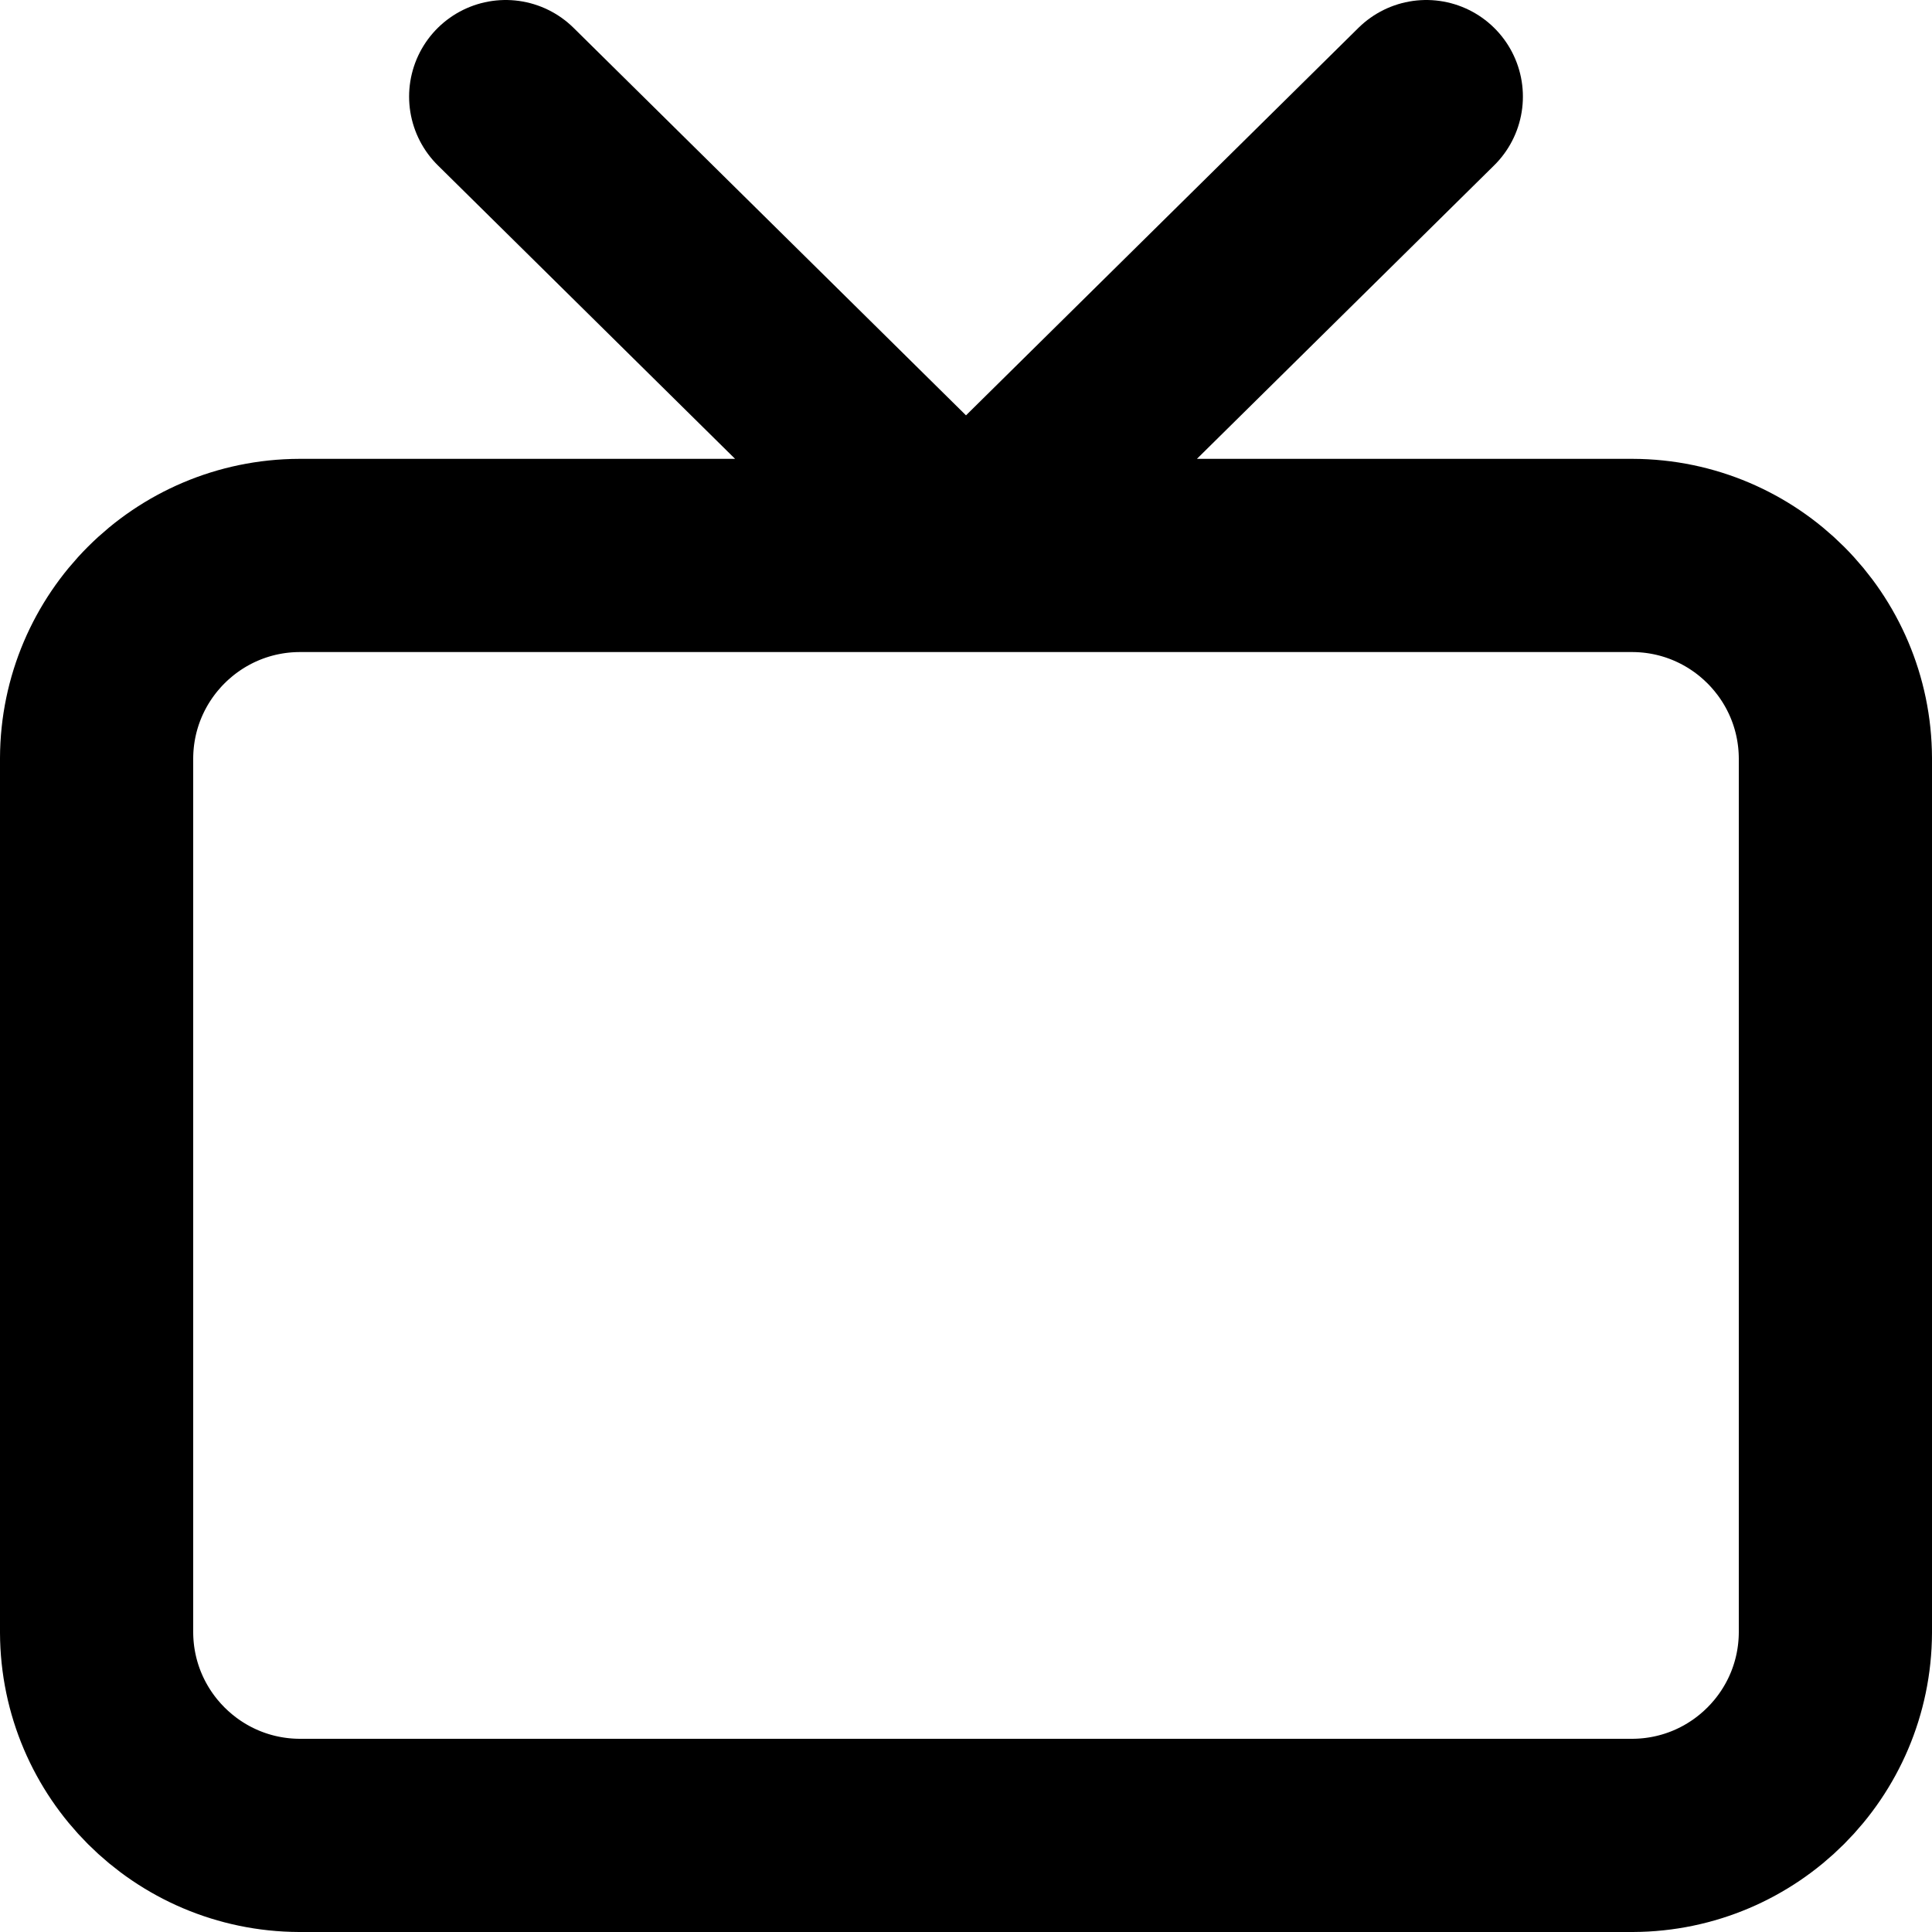
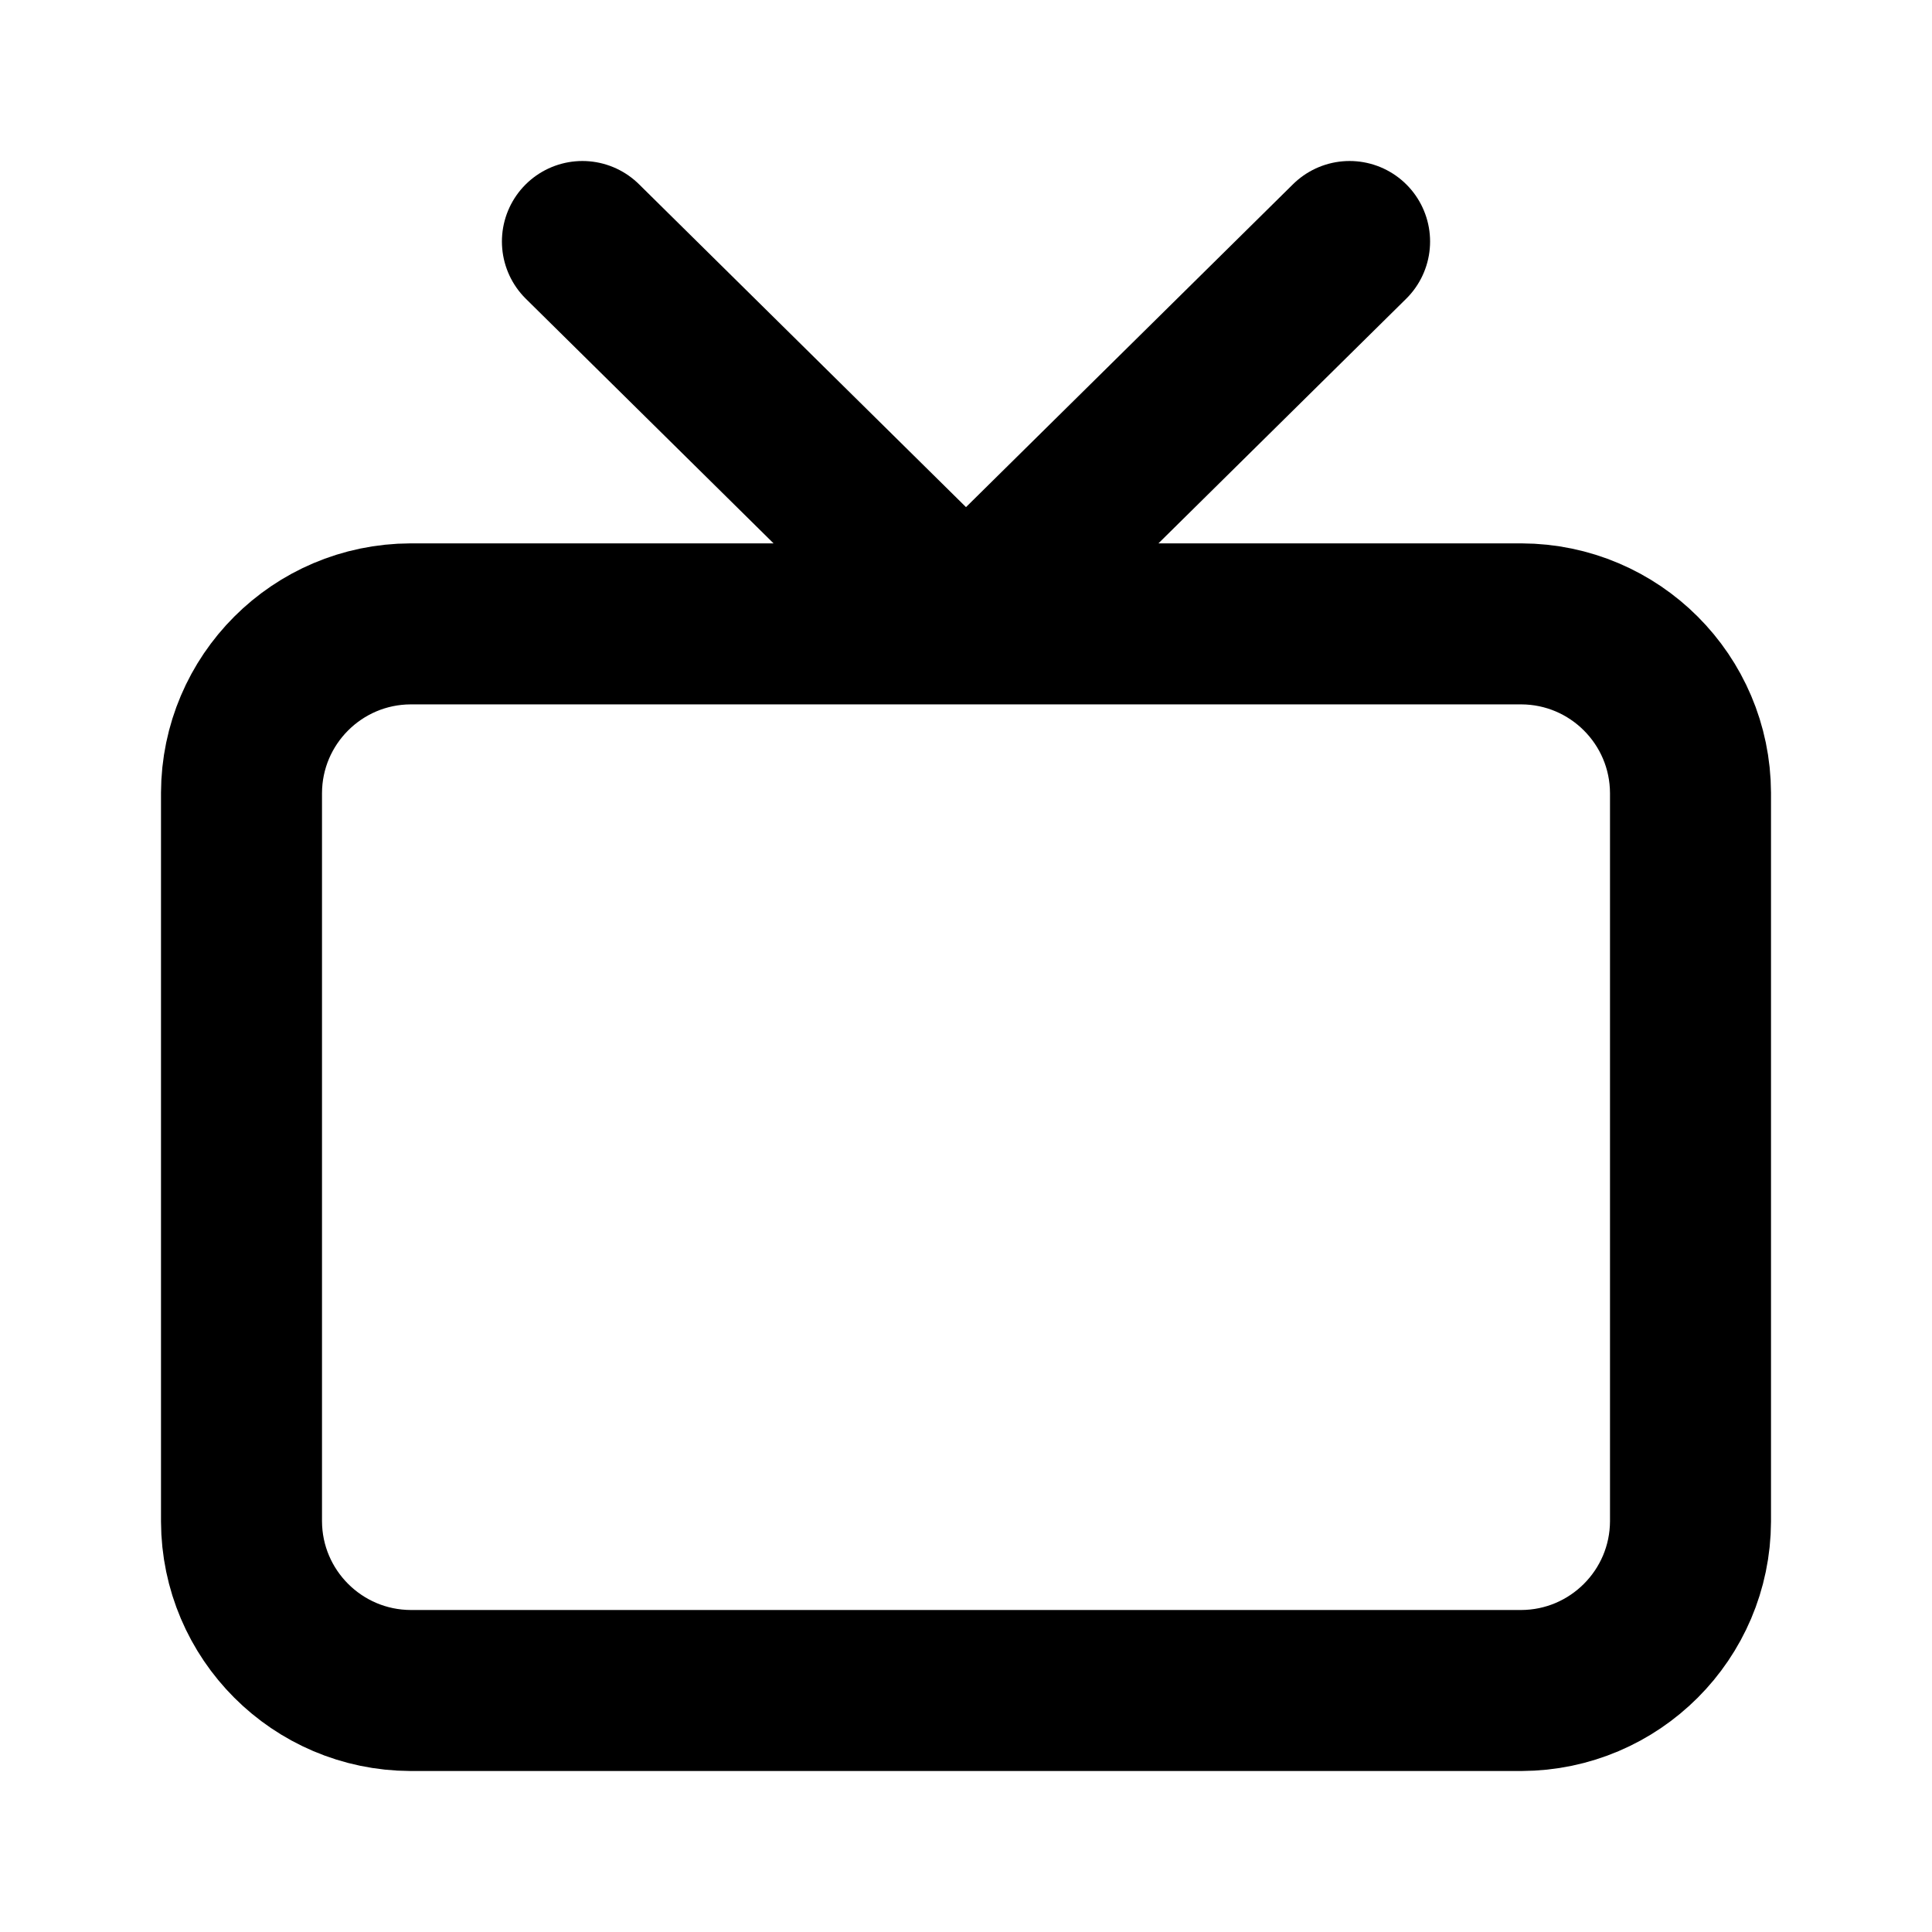
- <svg xmlns="http://www.w3.org/2000/svg" viewBox="0 0 20 20" width="24" height="24" stroke="currentColor">
-   <path d="M19,16.9A2.108,2.108,0,0,1,16.9,19H3.1A2.108,2.108,0,0,1,1,16.9V7.85a2.107,2.107,0,0,1,2.1-2.1H16.9A2.107,2.107,0,0,1,19,7.85ZM5.235,1,10,5.705,14.765,1" fill="none" stroke-linecap="round" stroke-linejoin="round" stroke-width="2" />
+ <svg xmlns="http://www.w3.org/2000/svg" viewBox="0 0 24 24" width="24" height="24" stroke="currentColor">
+   <path d="M21,18.9A2.108,2.108,0,0,1,18.9,21H5.1A2.108,2.108,0,0,1,3,18.9V9.85a2.107,2.107,0,0,1,2.1-2.1H18.9A2.107,2.107,0,0,1,21,9.85ZM7.235,3,12,7.705,16.765,3" fill="none" stroke-linecap="round" stroke-linejoin="round" stroke-width="2" />
</svg>
